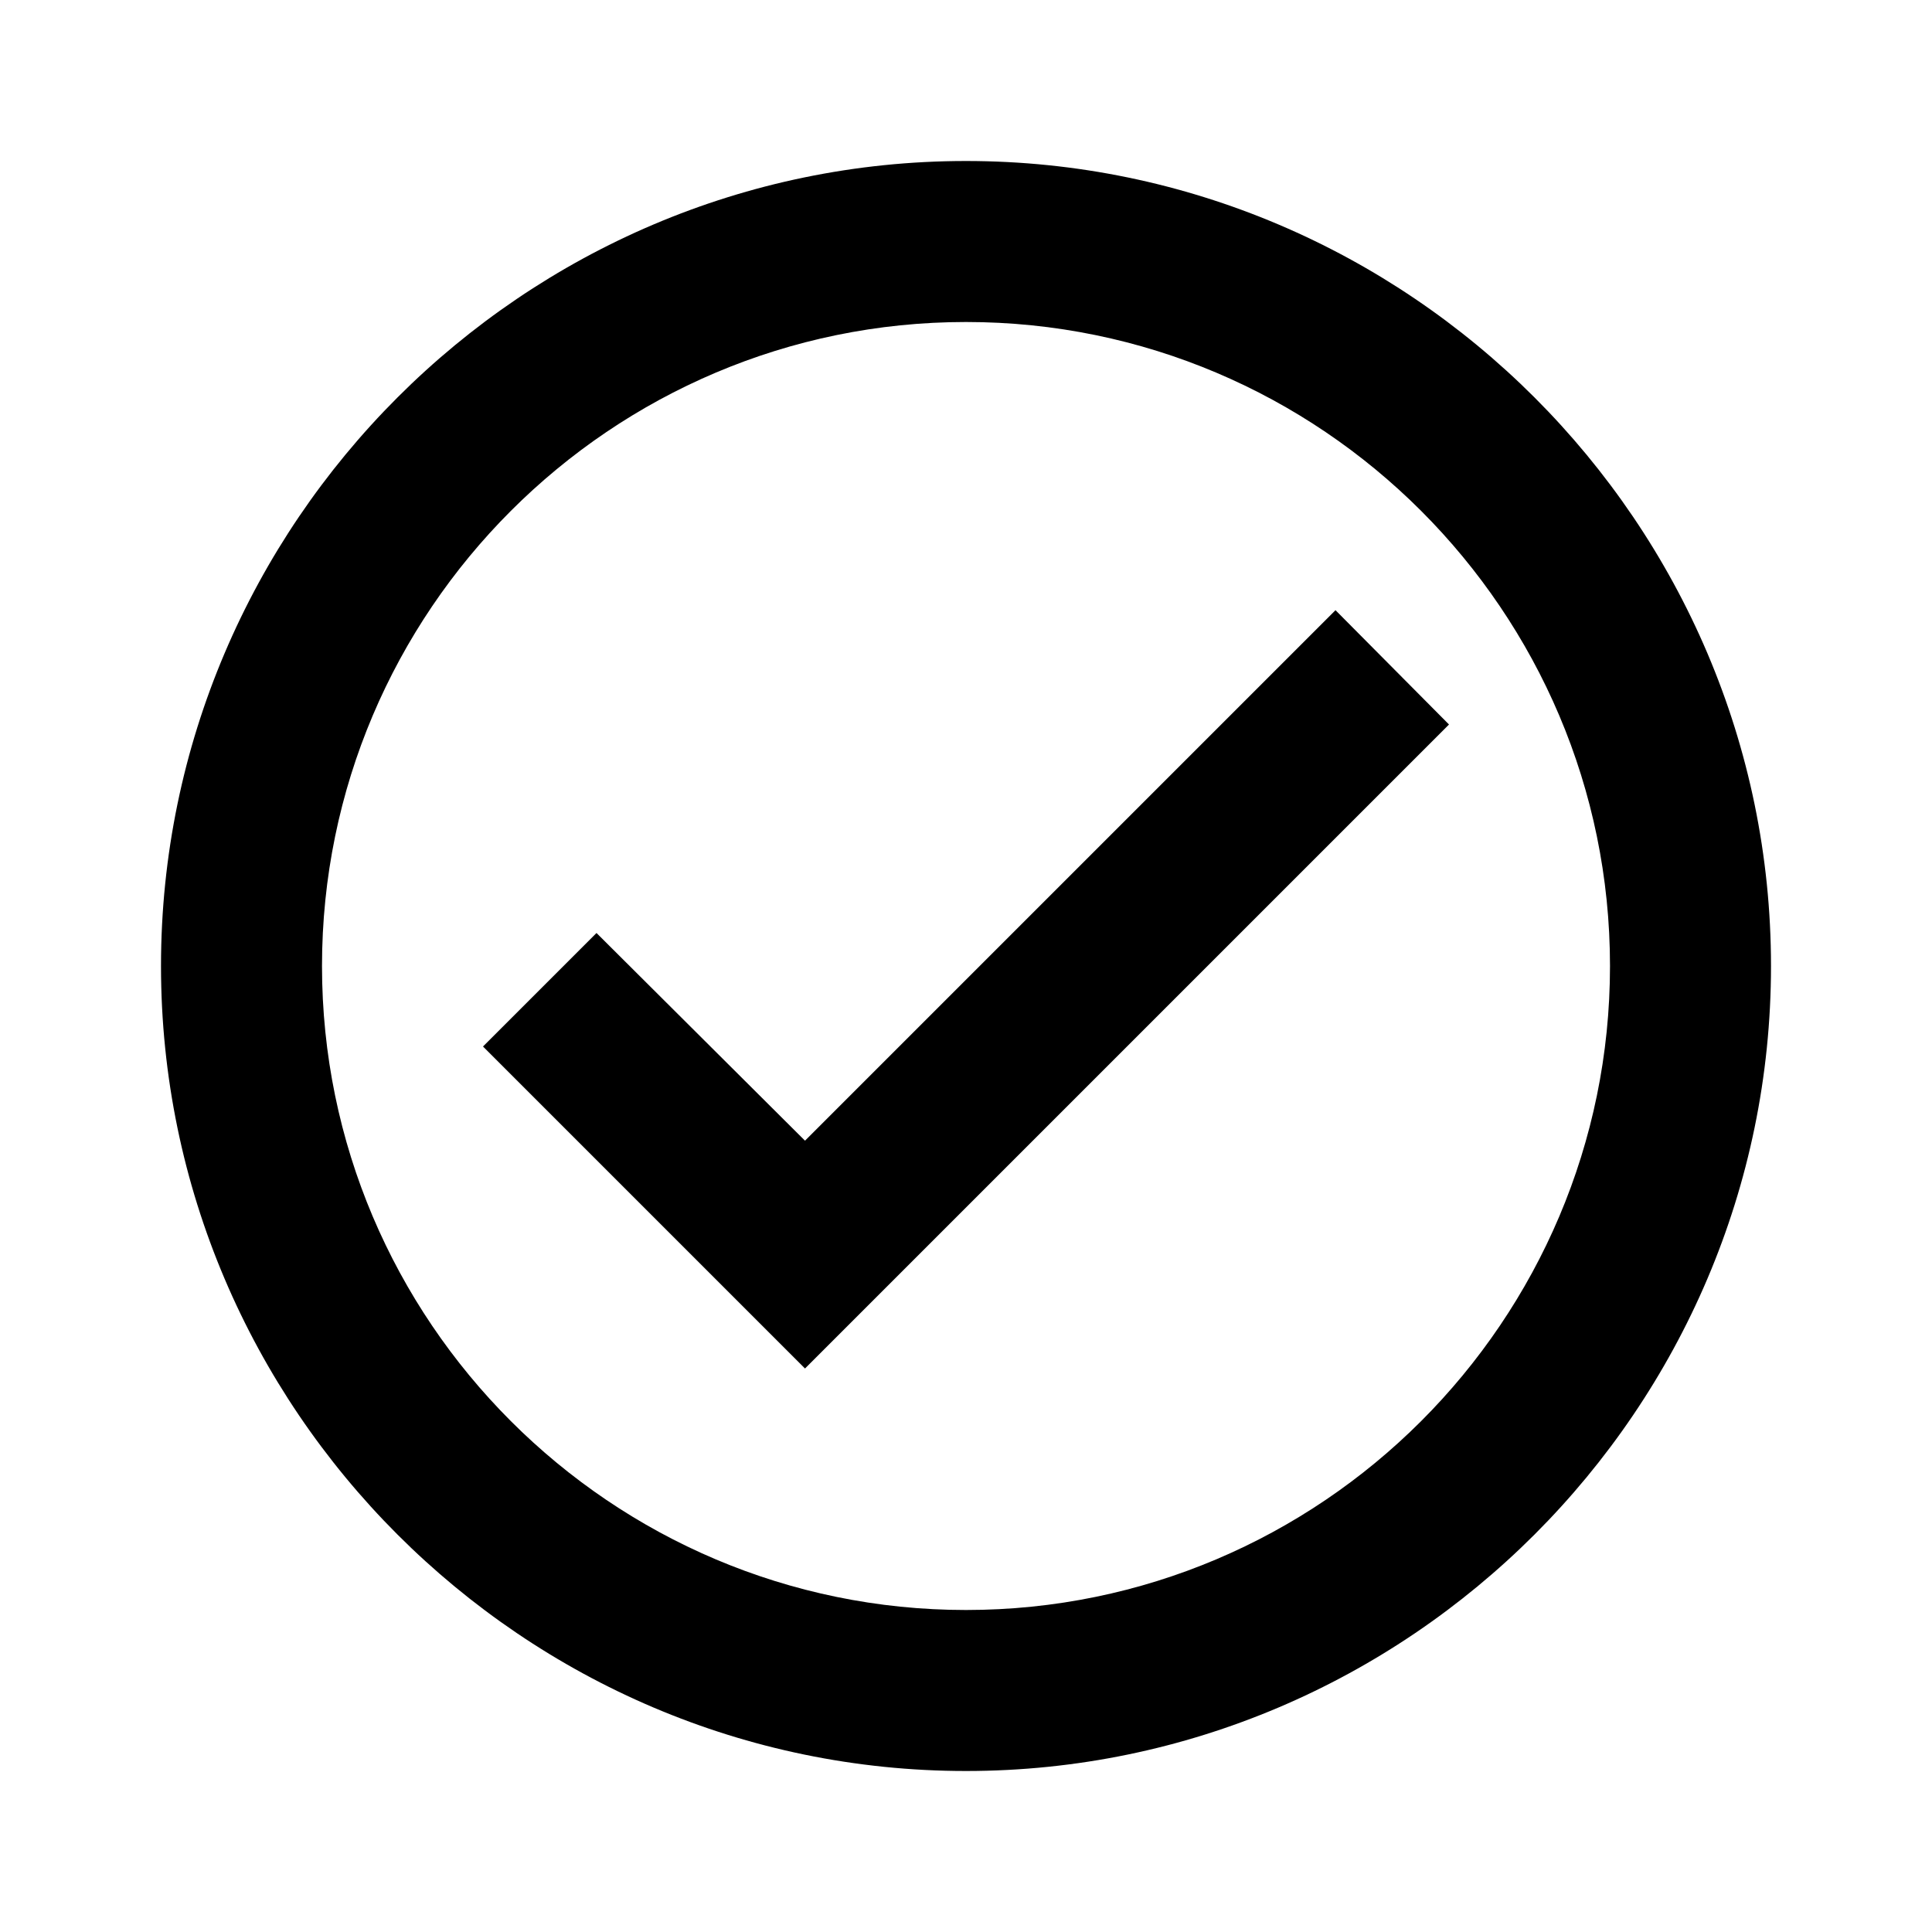
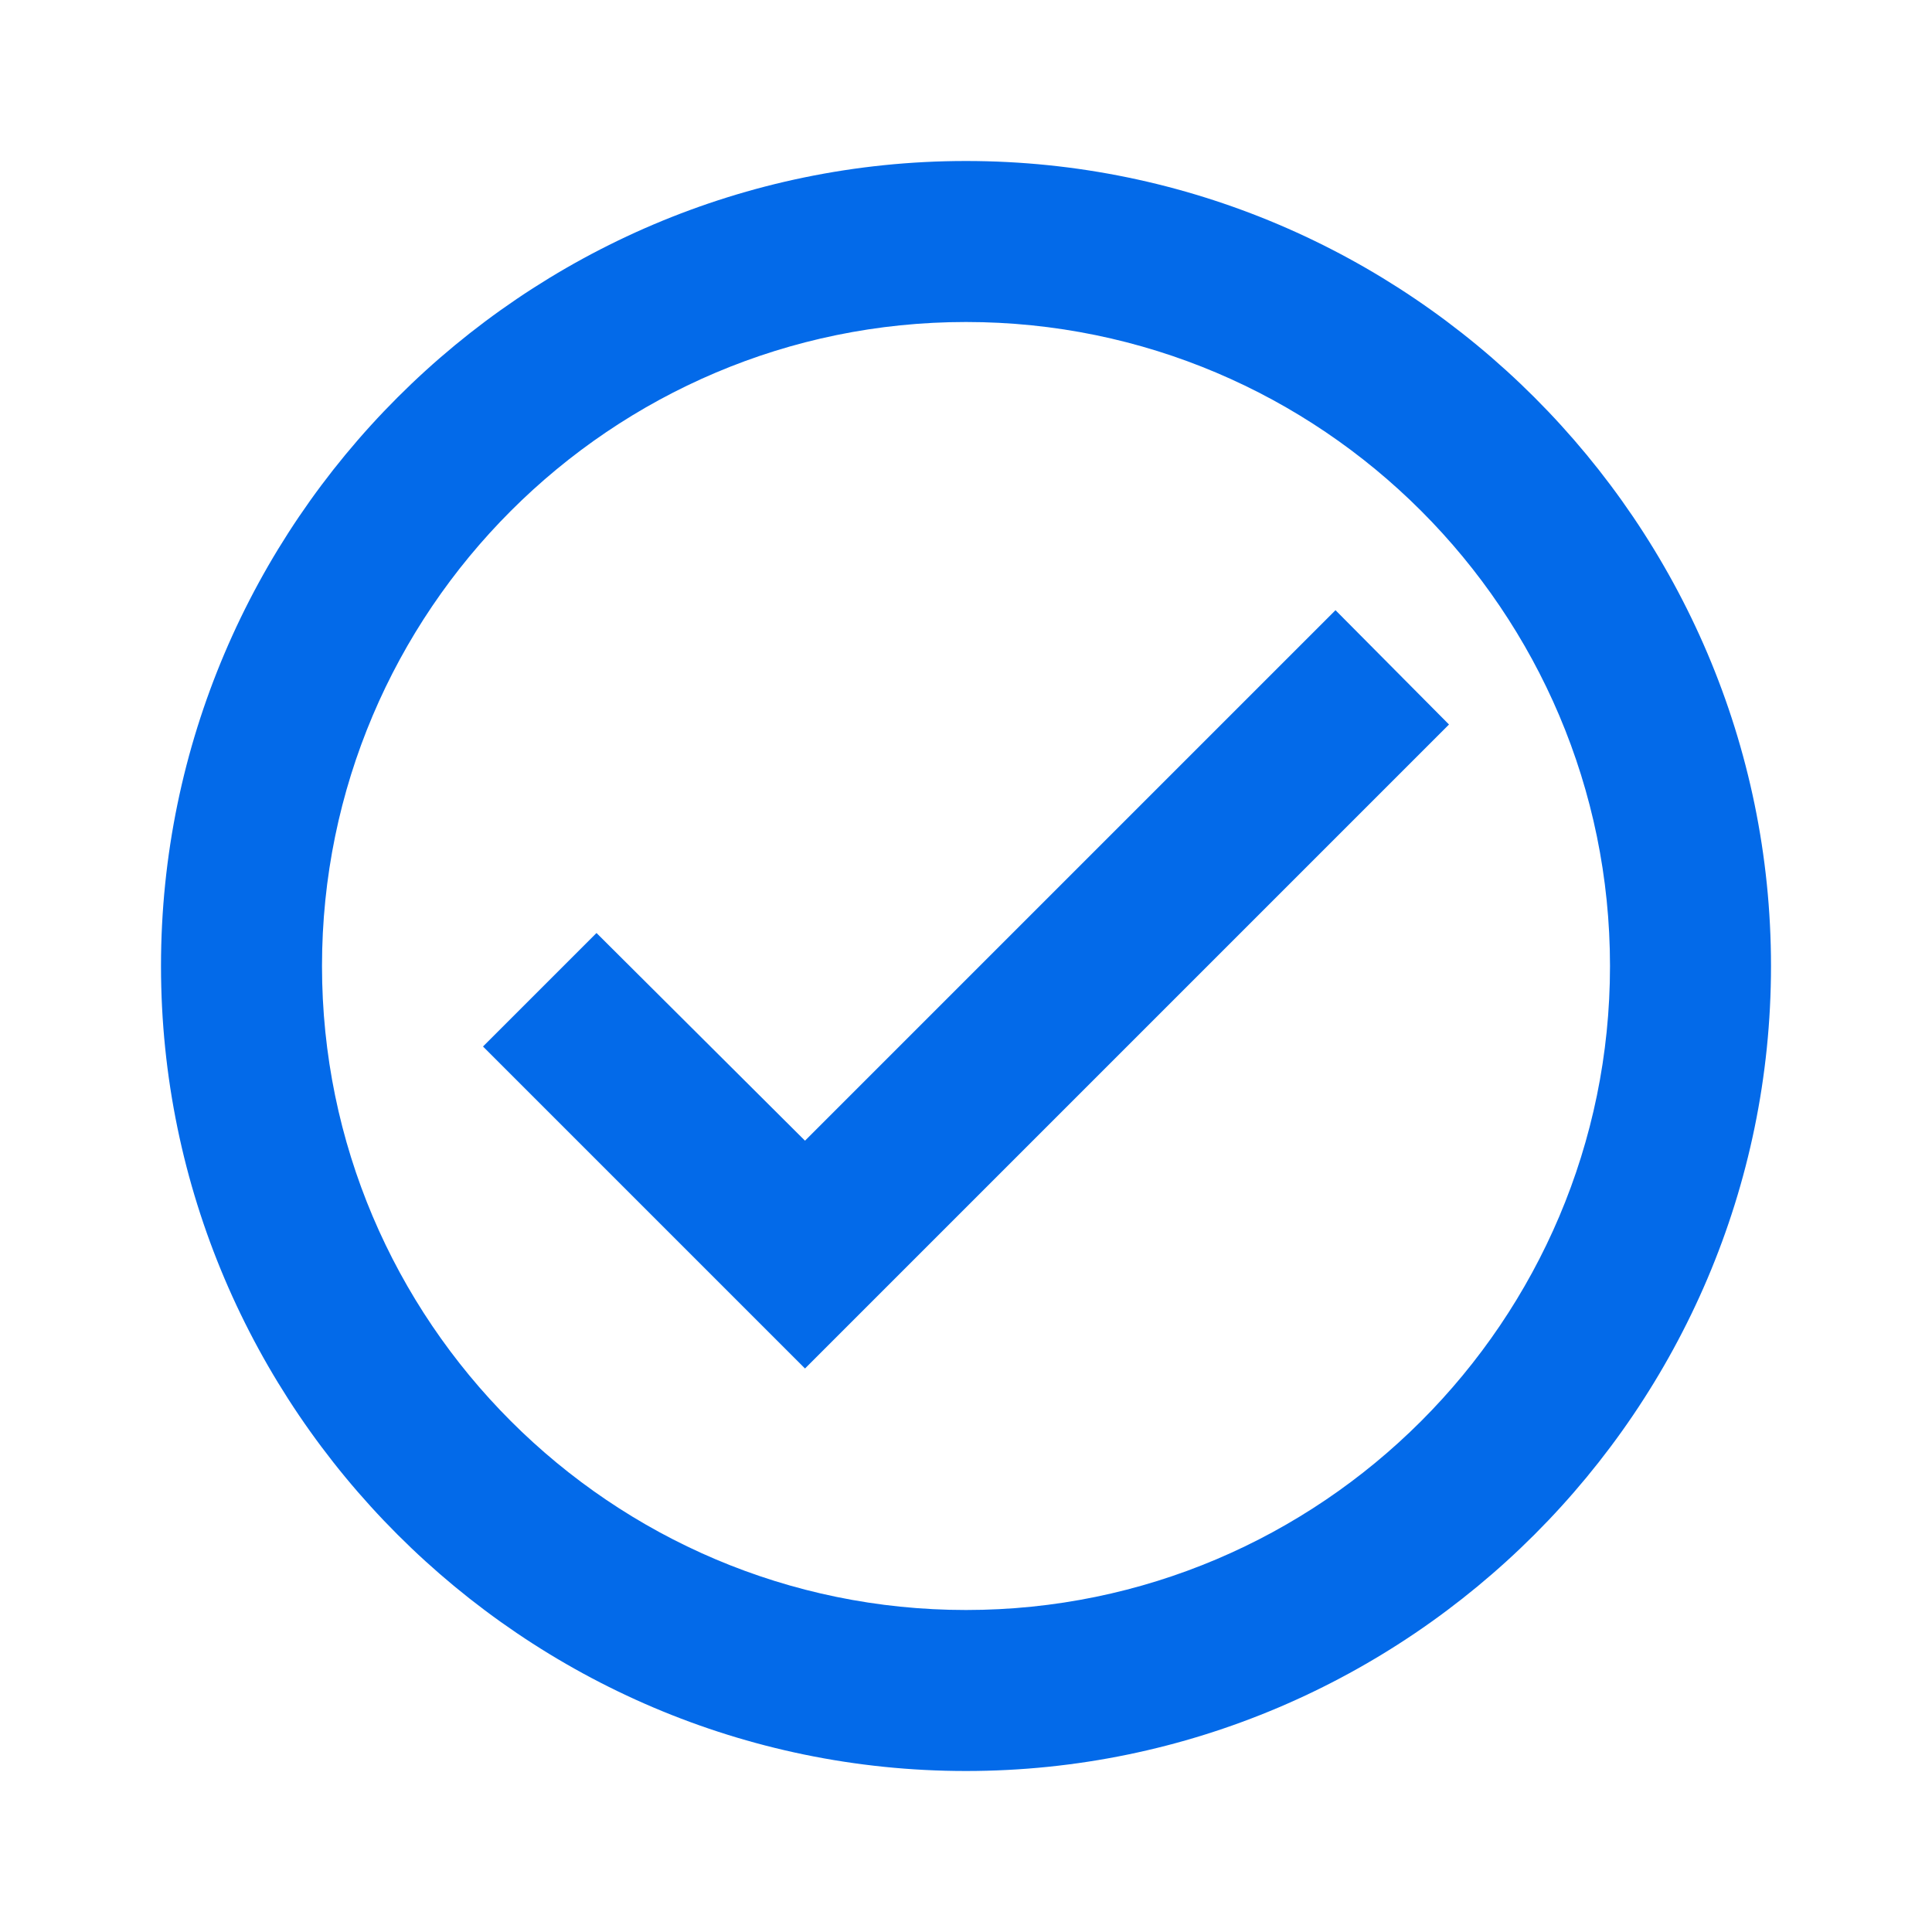
- <svg xmlns="http://www.w3.org/2000/svg" width="24" height="24" viewBox="0 0 24 24">
-   <path fill="currentColor" d="M12 2C6.5 2 2 6.5 2 12s4.5 10 10 10s10-4.5 10-10S17.5 2 12 2m0 18c-4.41 0-8-3.59-8-8s3.59-8 8-8s8 3.59 8 8s-3.59 8-8 8m4.59-12.42L10 14.17l-2.59-2.58L6 13l4 4l8-8z" />
+ <svg xmlns="http://www.w3.org/2000/svg" width="20" height="20" viewBox="0 0 24 24">
+   <path fill="#036AE9" d="M12 2C6.5 2 2 6.5 2 12s4.5 10 10 10s10-4.5 10-10S17.5 2 12 2m0 18c-4.41 0-8-3.59-8-8s3.59-8 8-8s8 3.59 8 8s-3.59 8-8 8m4.59-12.42L10 14.17l-2.59-2.58L6 13l4 4l8-8z" />
</svg>
